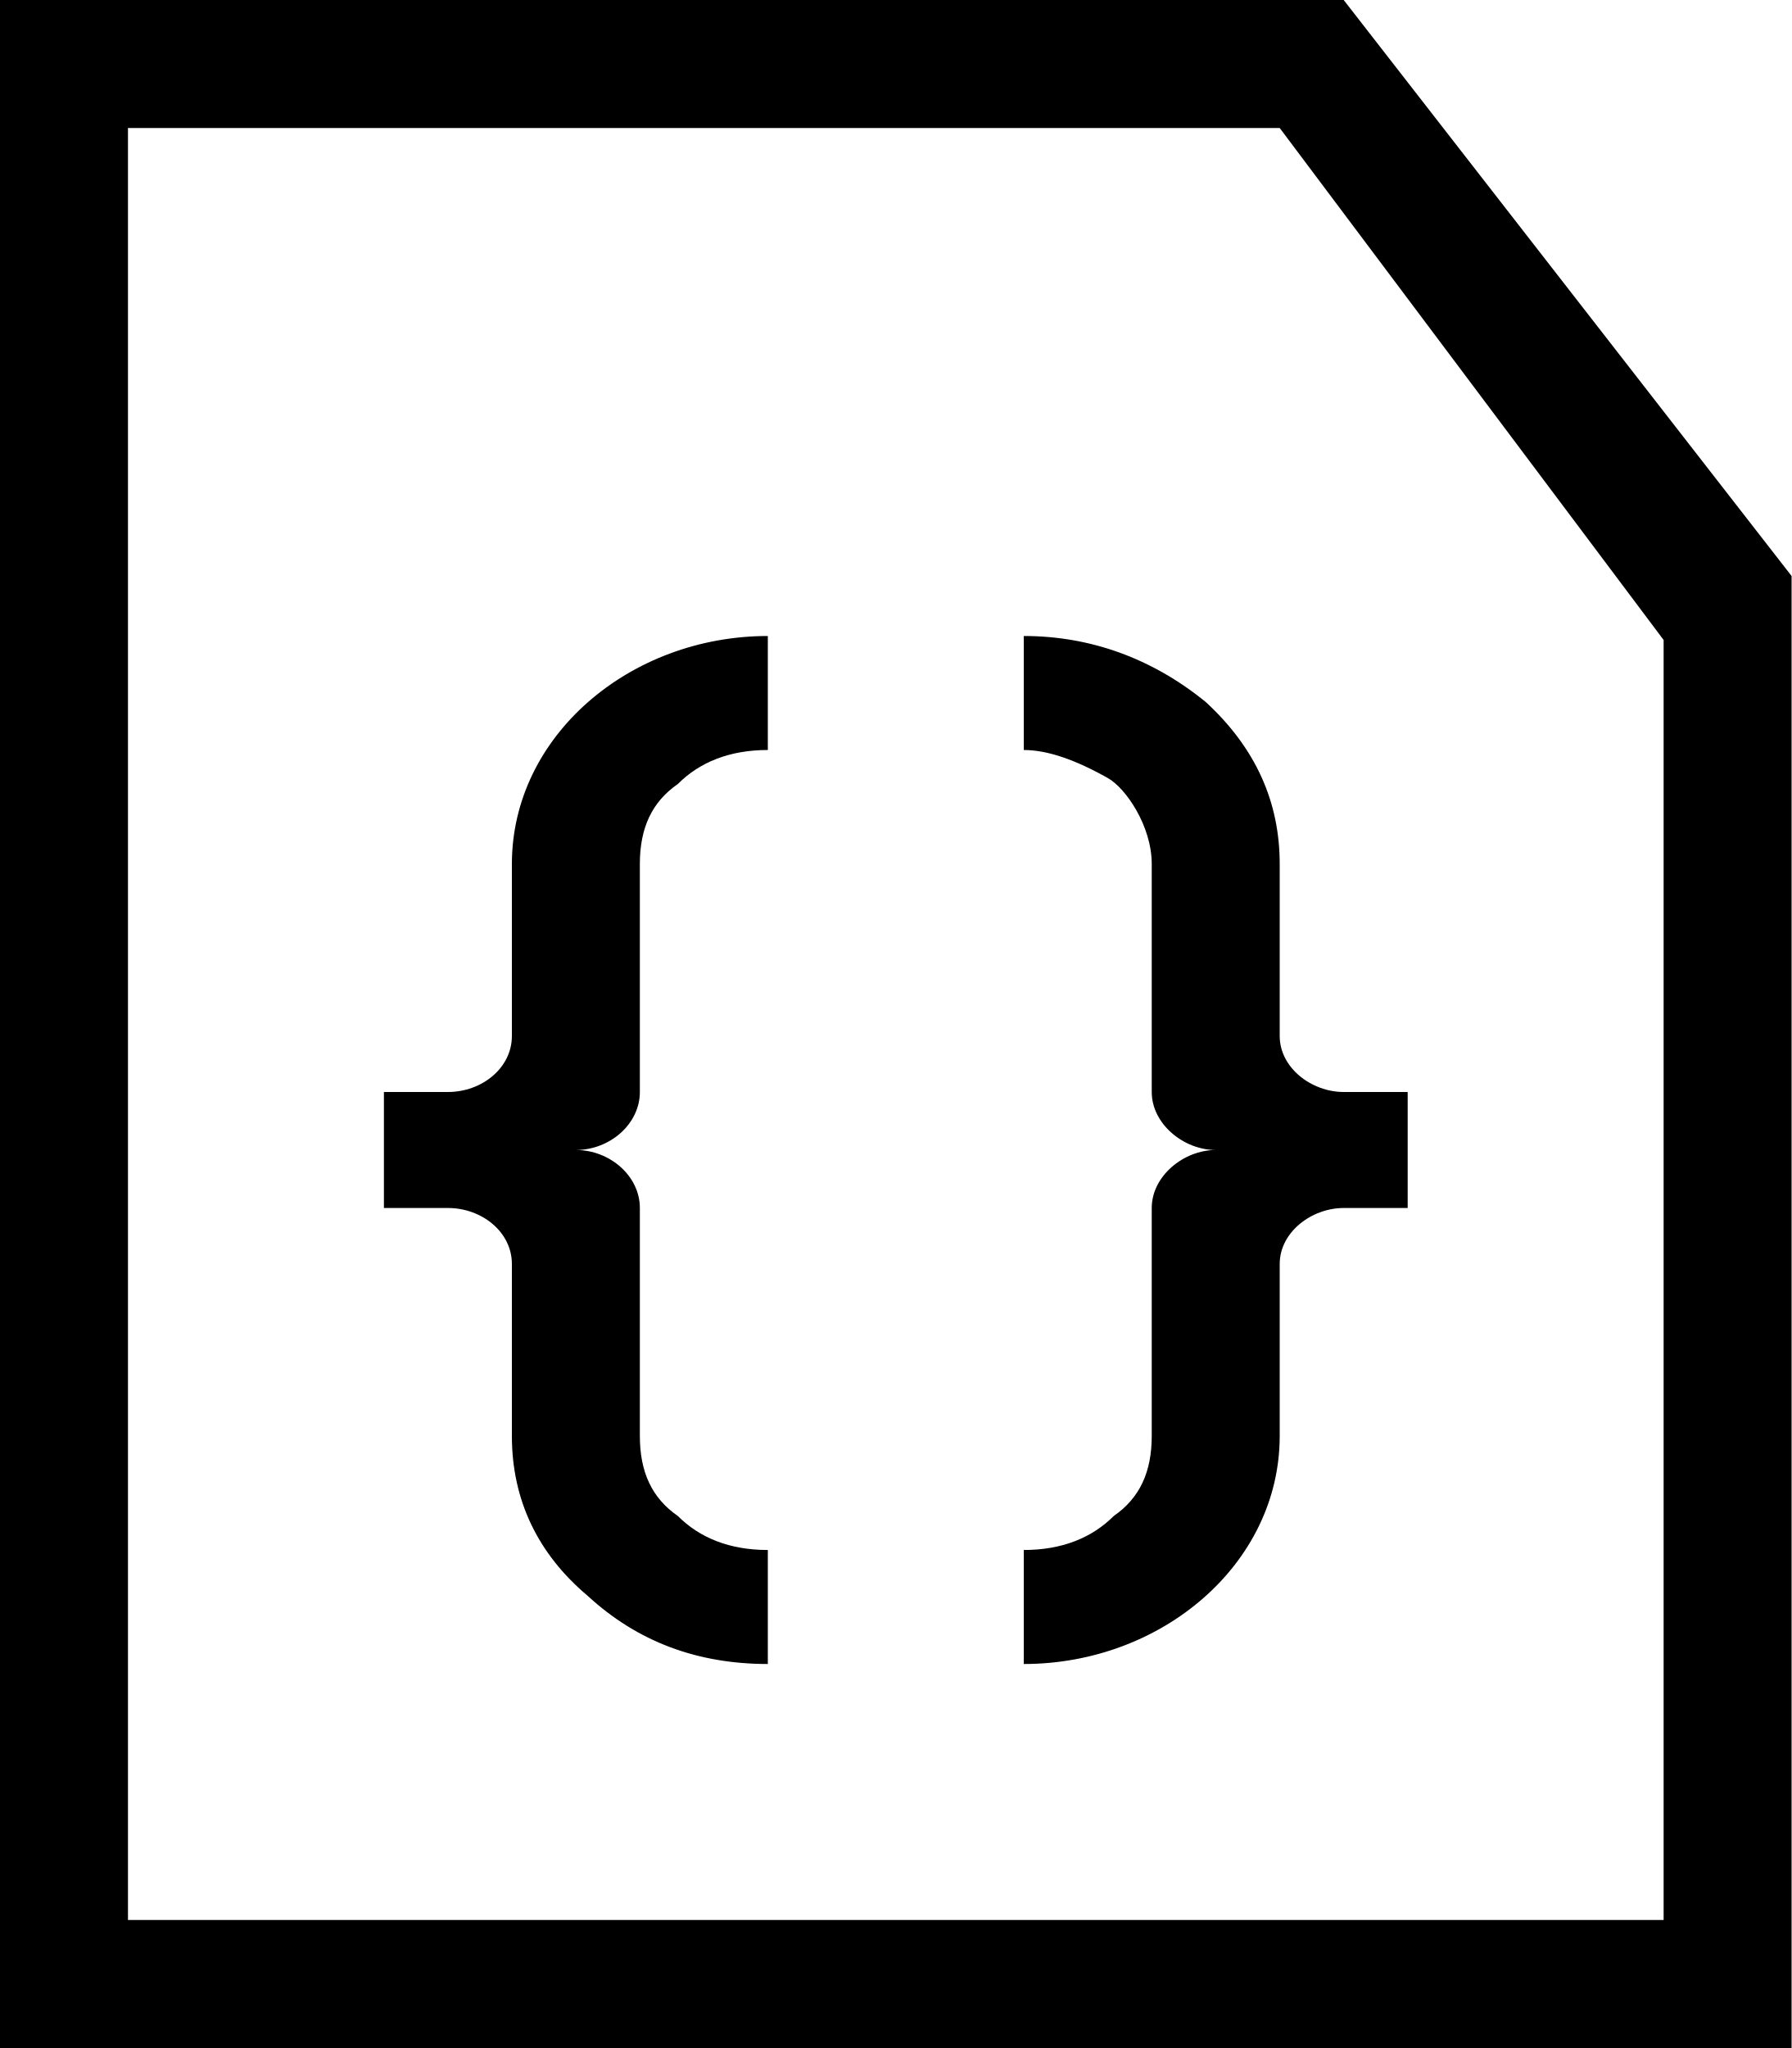
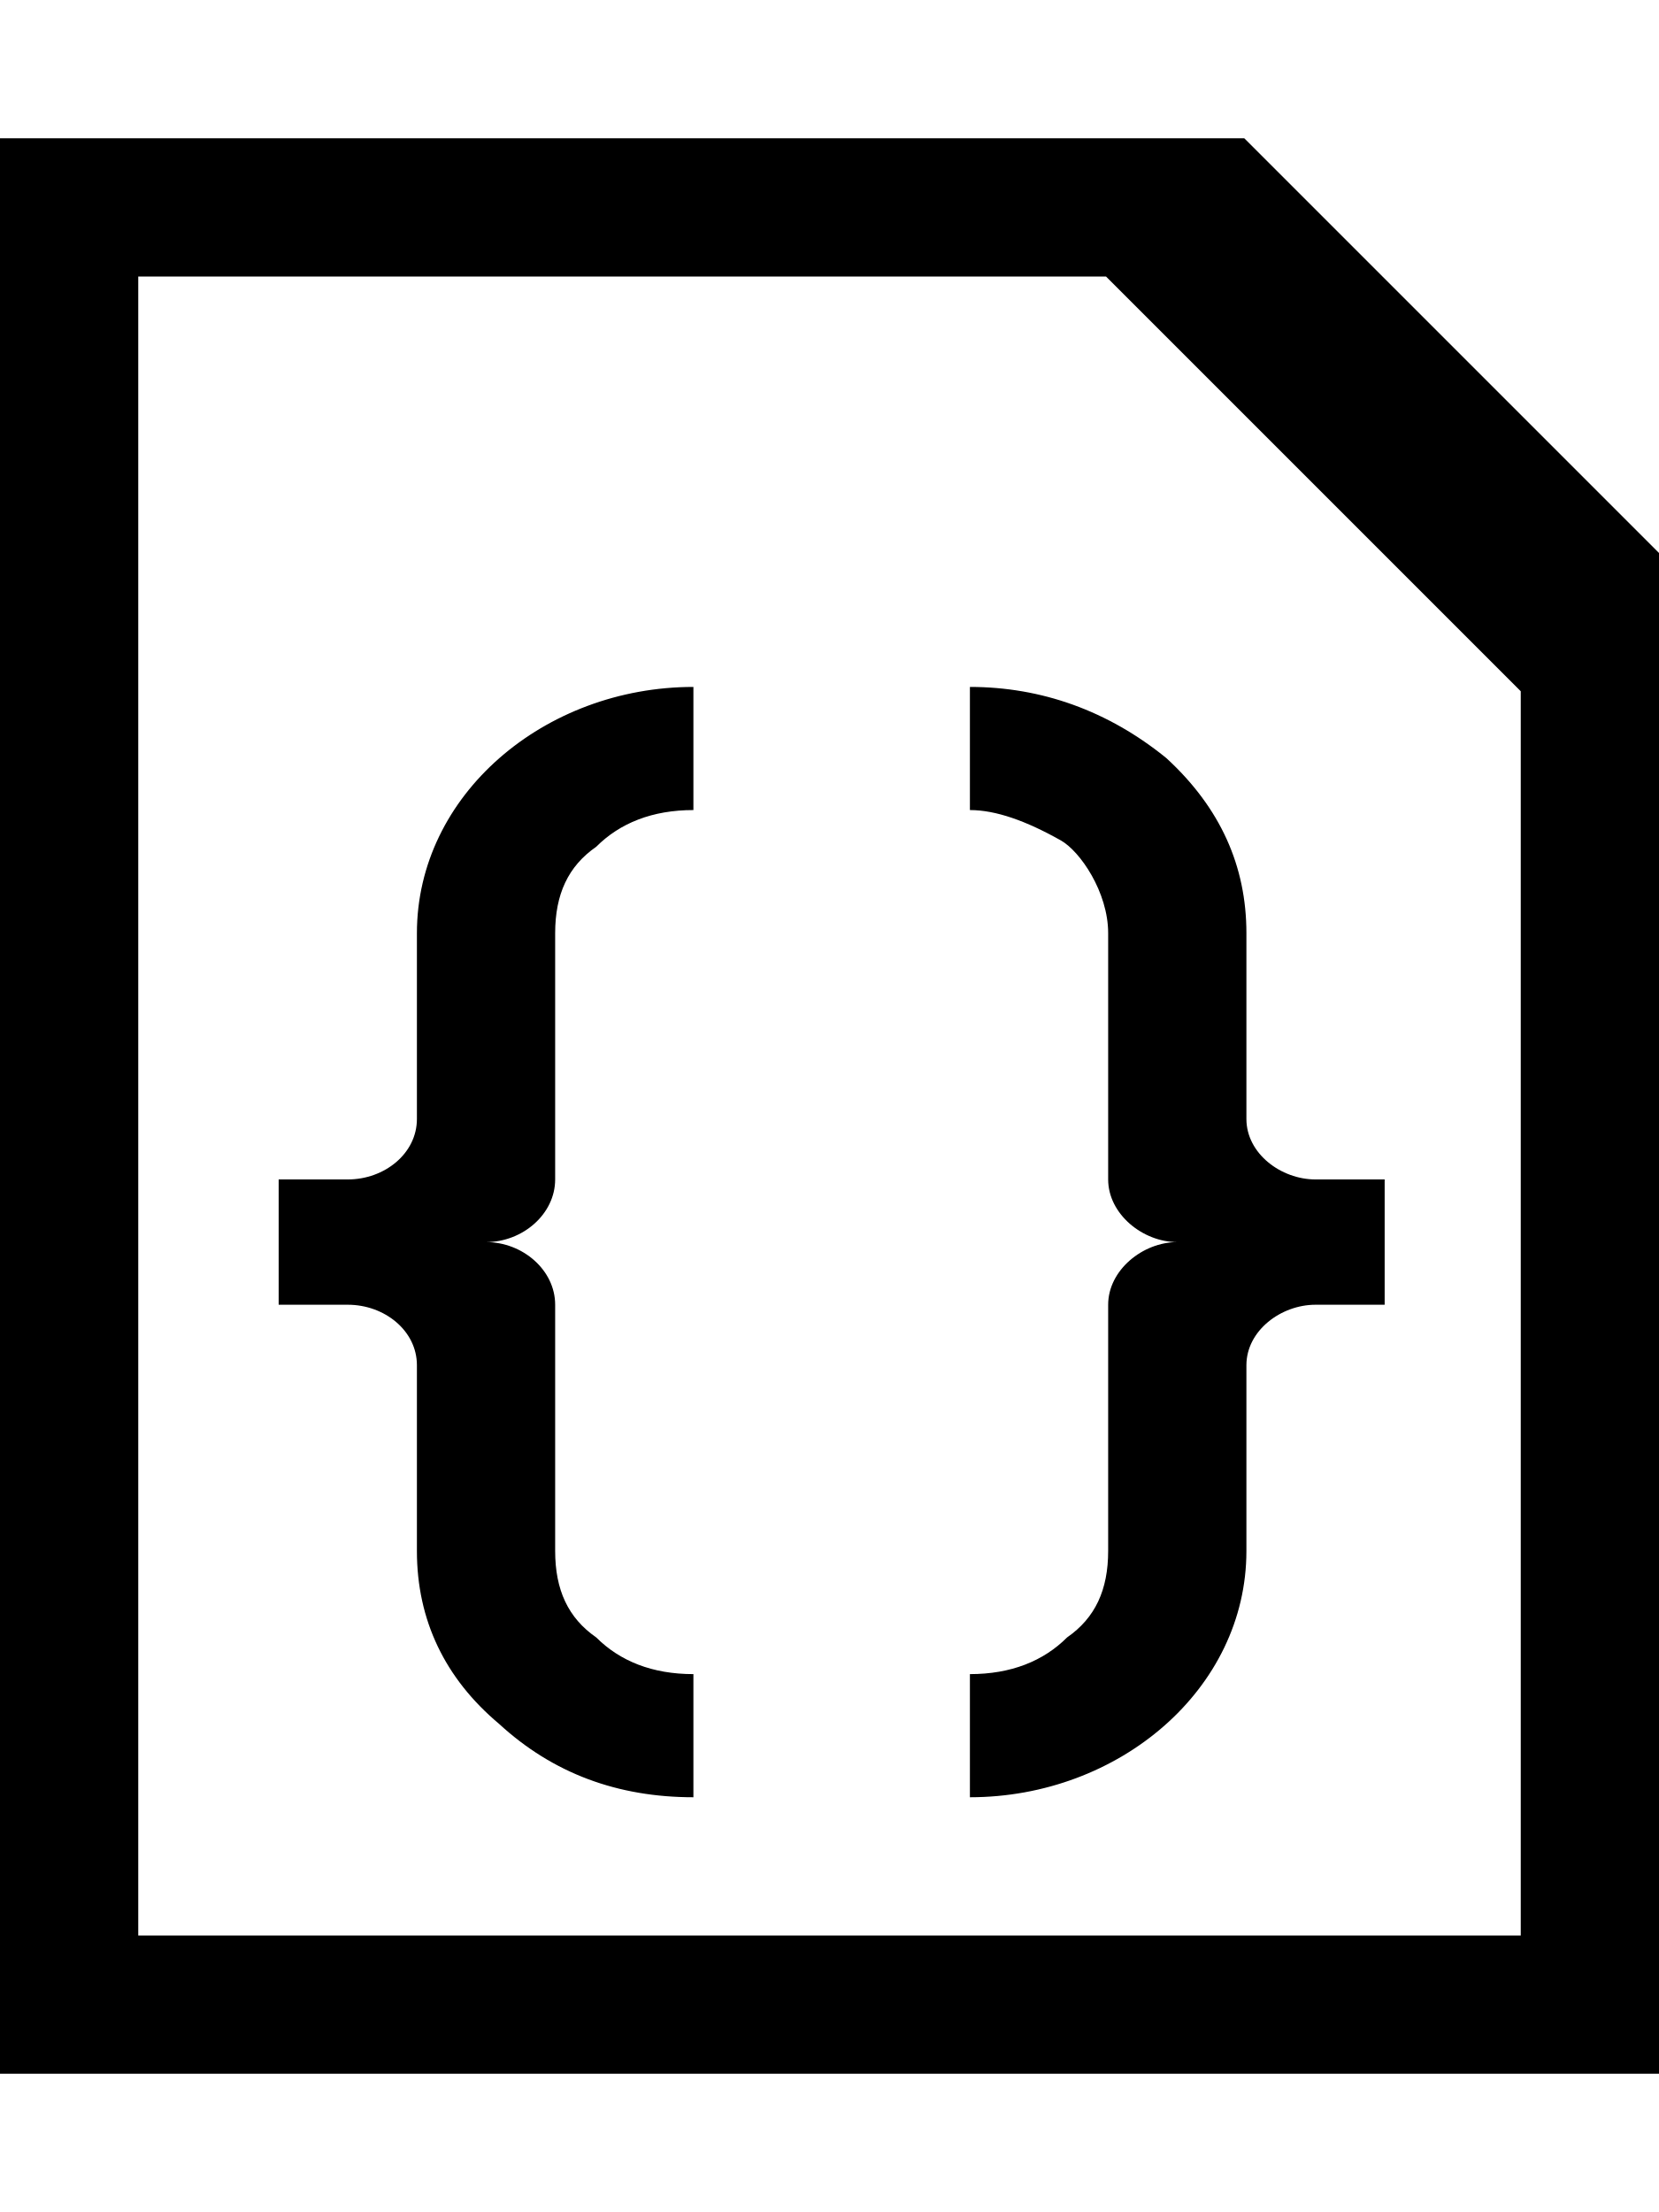
- <svg xmlns="http://www.w3.org/2000/svg" version="1.1" id="Layer_1" x="0px" y="0px" width="896px" height="1024px" viewBox="0 0 896 1024" enable-background="new 0 0 896 1024" xml:space="preserve">
-   <path d="M512,832v-57c19,0,34-6,45-17c13-9,19-22,19-40V604c0-16,16-29,32-29c-16,0-32-13-32-29V432c0-19-13-38-22-43  c-16-9-30-14-42-14v-57c33,0,64,11,91,33c25,23,37,50,37,81v86c0,16,16,28,32,28h32v58h-32c-16,0-32,12-32,28v86  C640,782,581,832,512,832z M192,604v-58h32c17,0,32-12,32-28v-86c0-64,59-114,128-114v57c-19,0-34,6-45,17c-13,9-19,22-19,40v114  c0,16-15,29-32,29c17,0,32,13,32,29v114c0,18,6,31,19,40c11,11,26,17,45,17v57c-35,0-65-11-90-34c-25-21-38-48-38-80v-86  c0-16-15-28-32-28H192z M64,64v896h768V320L640,64H64z M896,1024H0V0h672l224,288V1024z" />
+ <svg xmlns="http://www.w3.org/2000/svg" version="1.1" id="Layer_1" x="0px" y="0px" width="768px" height="1024px" viewBox="0 0 768 1024" enable-background="new 0 0 768 1024" xml:space="preserve">
+   <path d="M704,320v576H64V128h448L704,320z M768,256L576,64H0v896h768V256z M129,604v-58h32c17,0,32-12,32-28v-86  c0-64,59-114,128-114v57c-19,0-34,6-45,17c-13,9-19,22-19,40v114c0,16-15,29-32,29c17,0,32,13,32,29v114c0,18,6,31,19,40  c11,11,26,17,45,17v57c-35,0-65-11-90-34c-25-21-38-48-38-80v-86c0-16-15-28-32-28H129z M449,832v-57c19,0,34-6,45-17  c13-9,19-22,19-40V604c0-16,16-29,32-29c-16,0-32-13-32-29V432c0-19-13-38-22-43c-16-9-30-14-42-14v-57c33,0,64,11,91,33  c25,23,37,50,37,81v86c0,16,16,28,32,28h32v58h-32c-16,0-32,12-32,28v86C577,782,518,832,449,832z" />
</svg>
